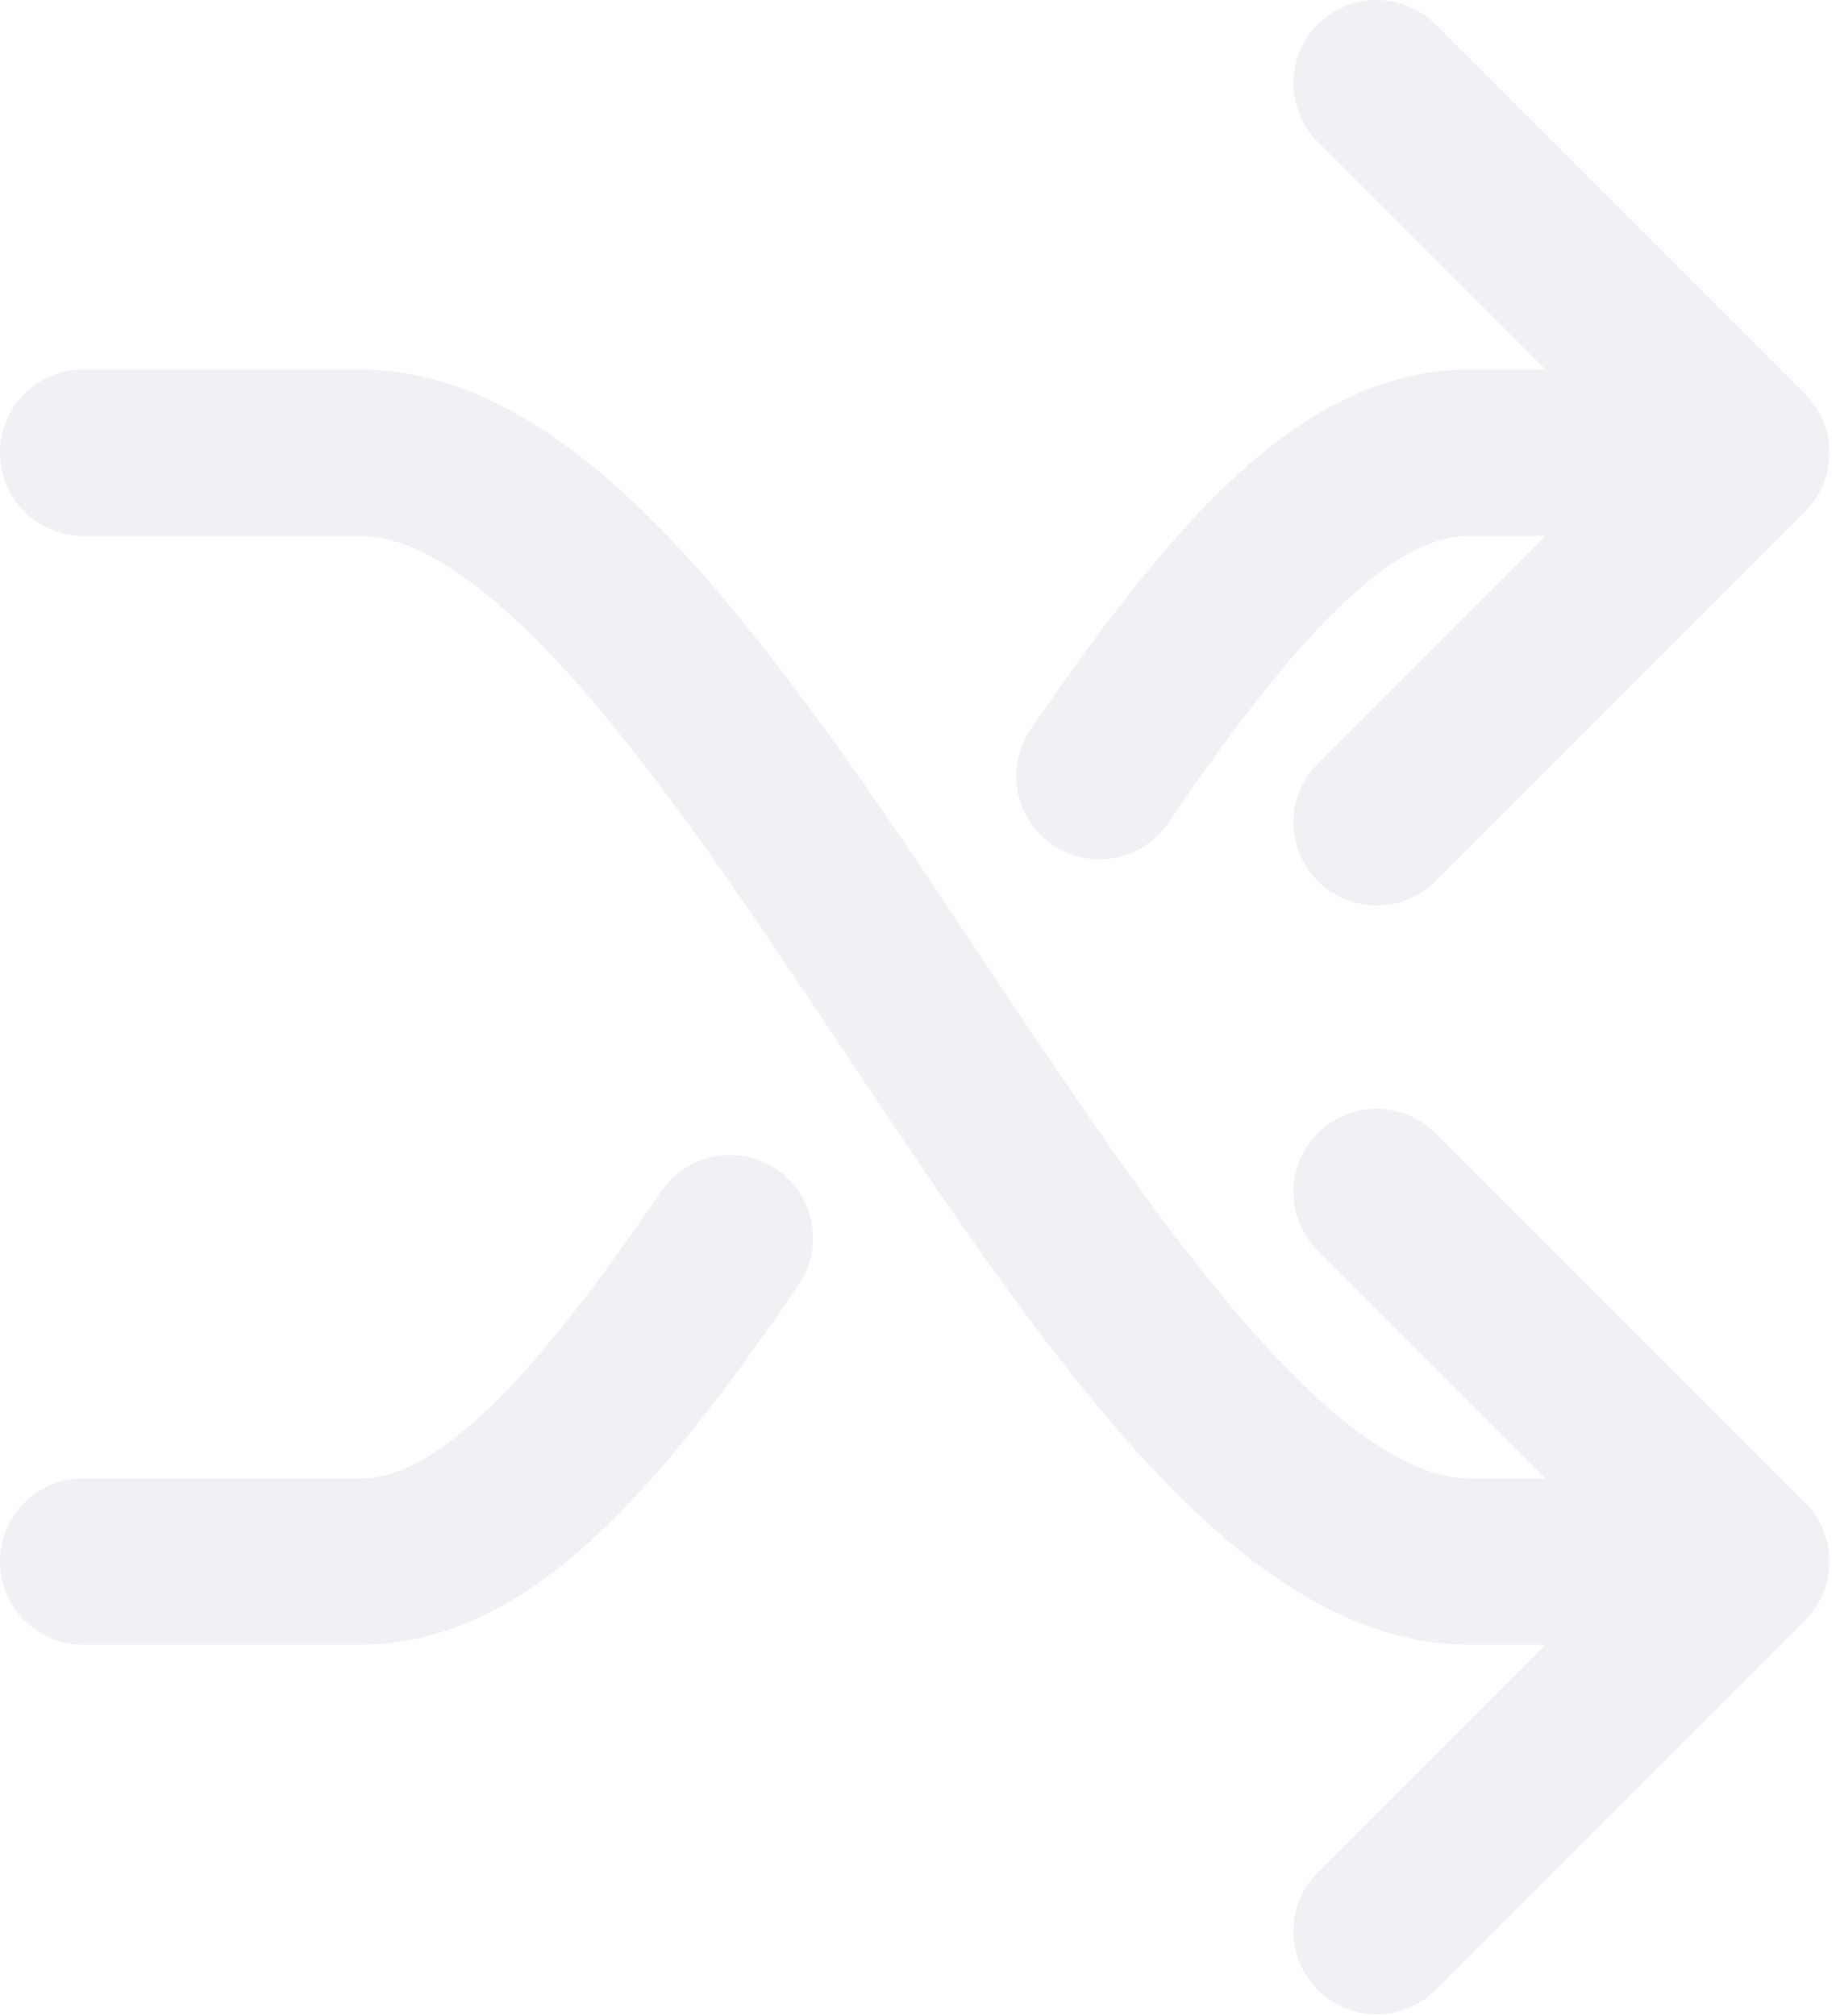
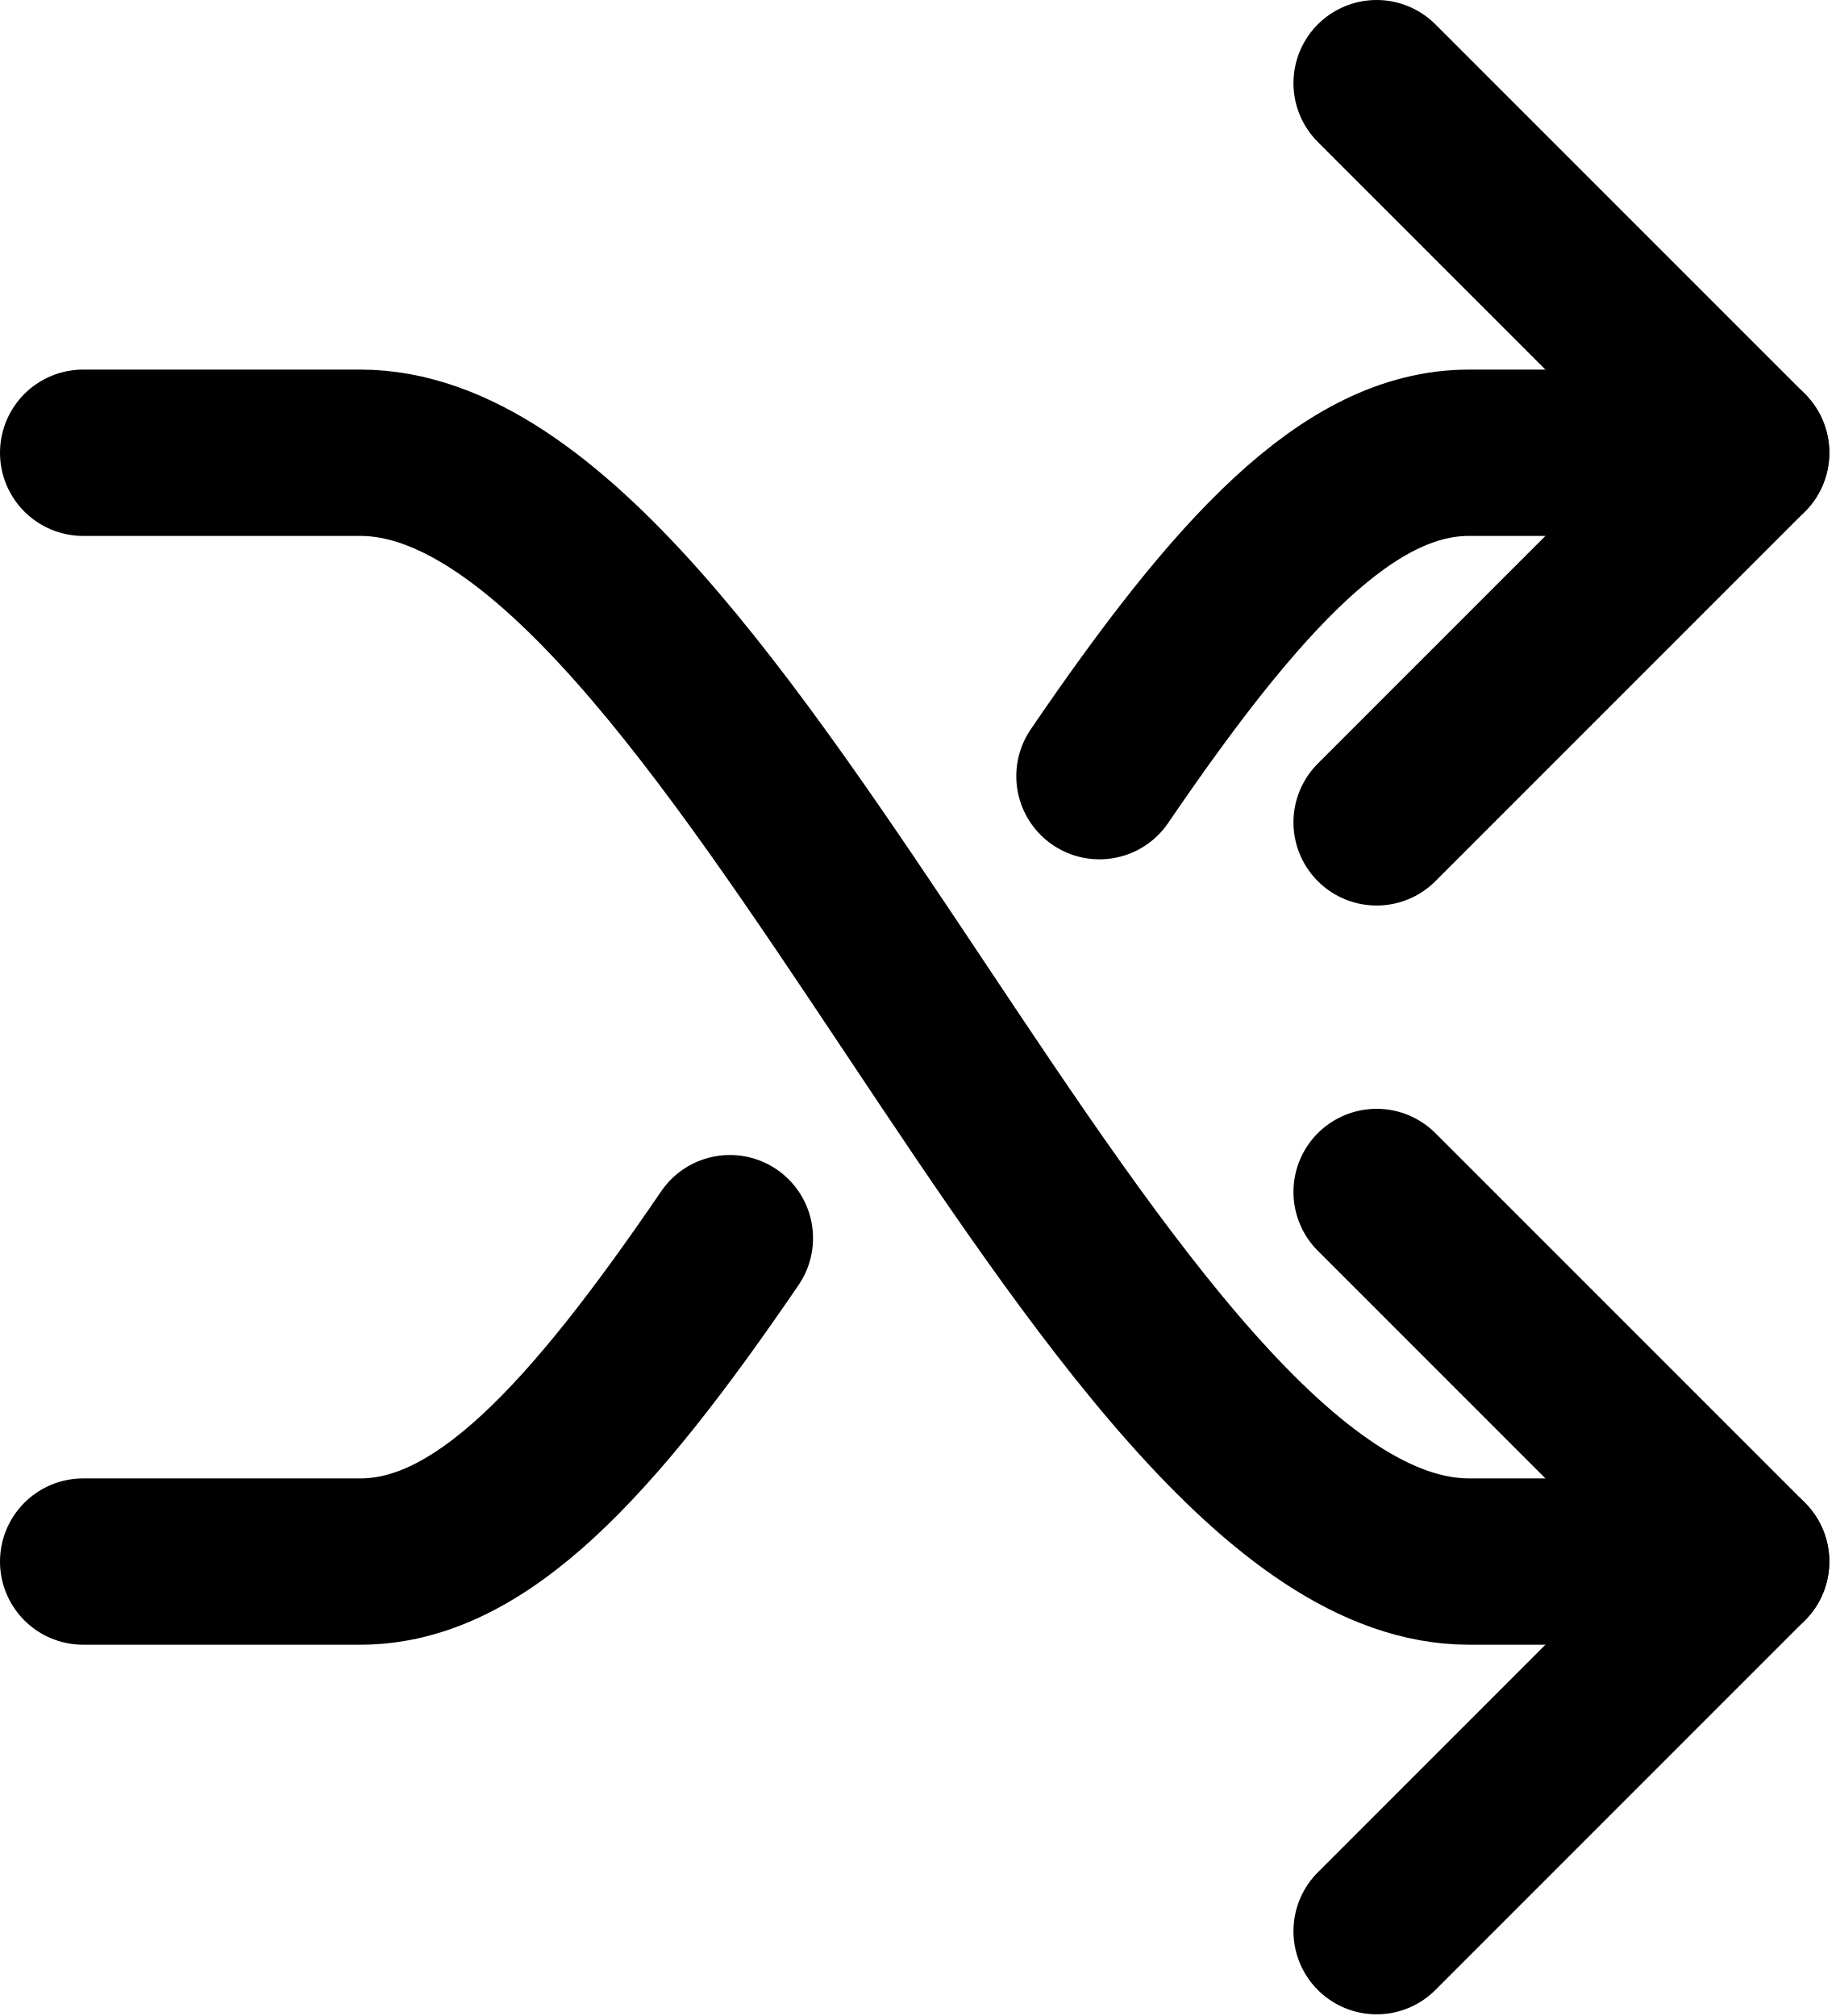
<svg xmlns="http://www.w3.org/2000/svg" width="18.25" height="20.0" viewBox="0 0 18.25 20.0">
-   <g fill="none" stroke="#F1F1F5" stroke-width="1.8" stroke-linecap="round" stroke-linejoin="round" transform="matrix(0.9166667 0 0 0.9166667 -1.925 -1.008313)">
+   <g fill="none" stroke="currentColor" stroke-width="1.8" stroke-linecap="round" stroke-linejoin="round" transform="matrix(0.9166667 0 0 0.9166667 -1.925 -1.008313)">
    <path d="M3 6h3c4 0 8 12 12 12h3" />
    <path d="M17 14l4 4-4 4" />
    <path d="M3 18h3c1.3 0 2.5-1.3 4-3.5" />
    <path d="M14 9.5C15.5 7.3 16.7 6 18 6h3" />
    <path d="M17 2l4 4-4 4" />
  </g>
</svg>
